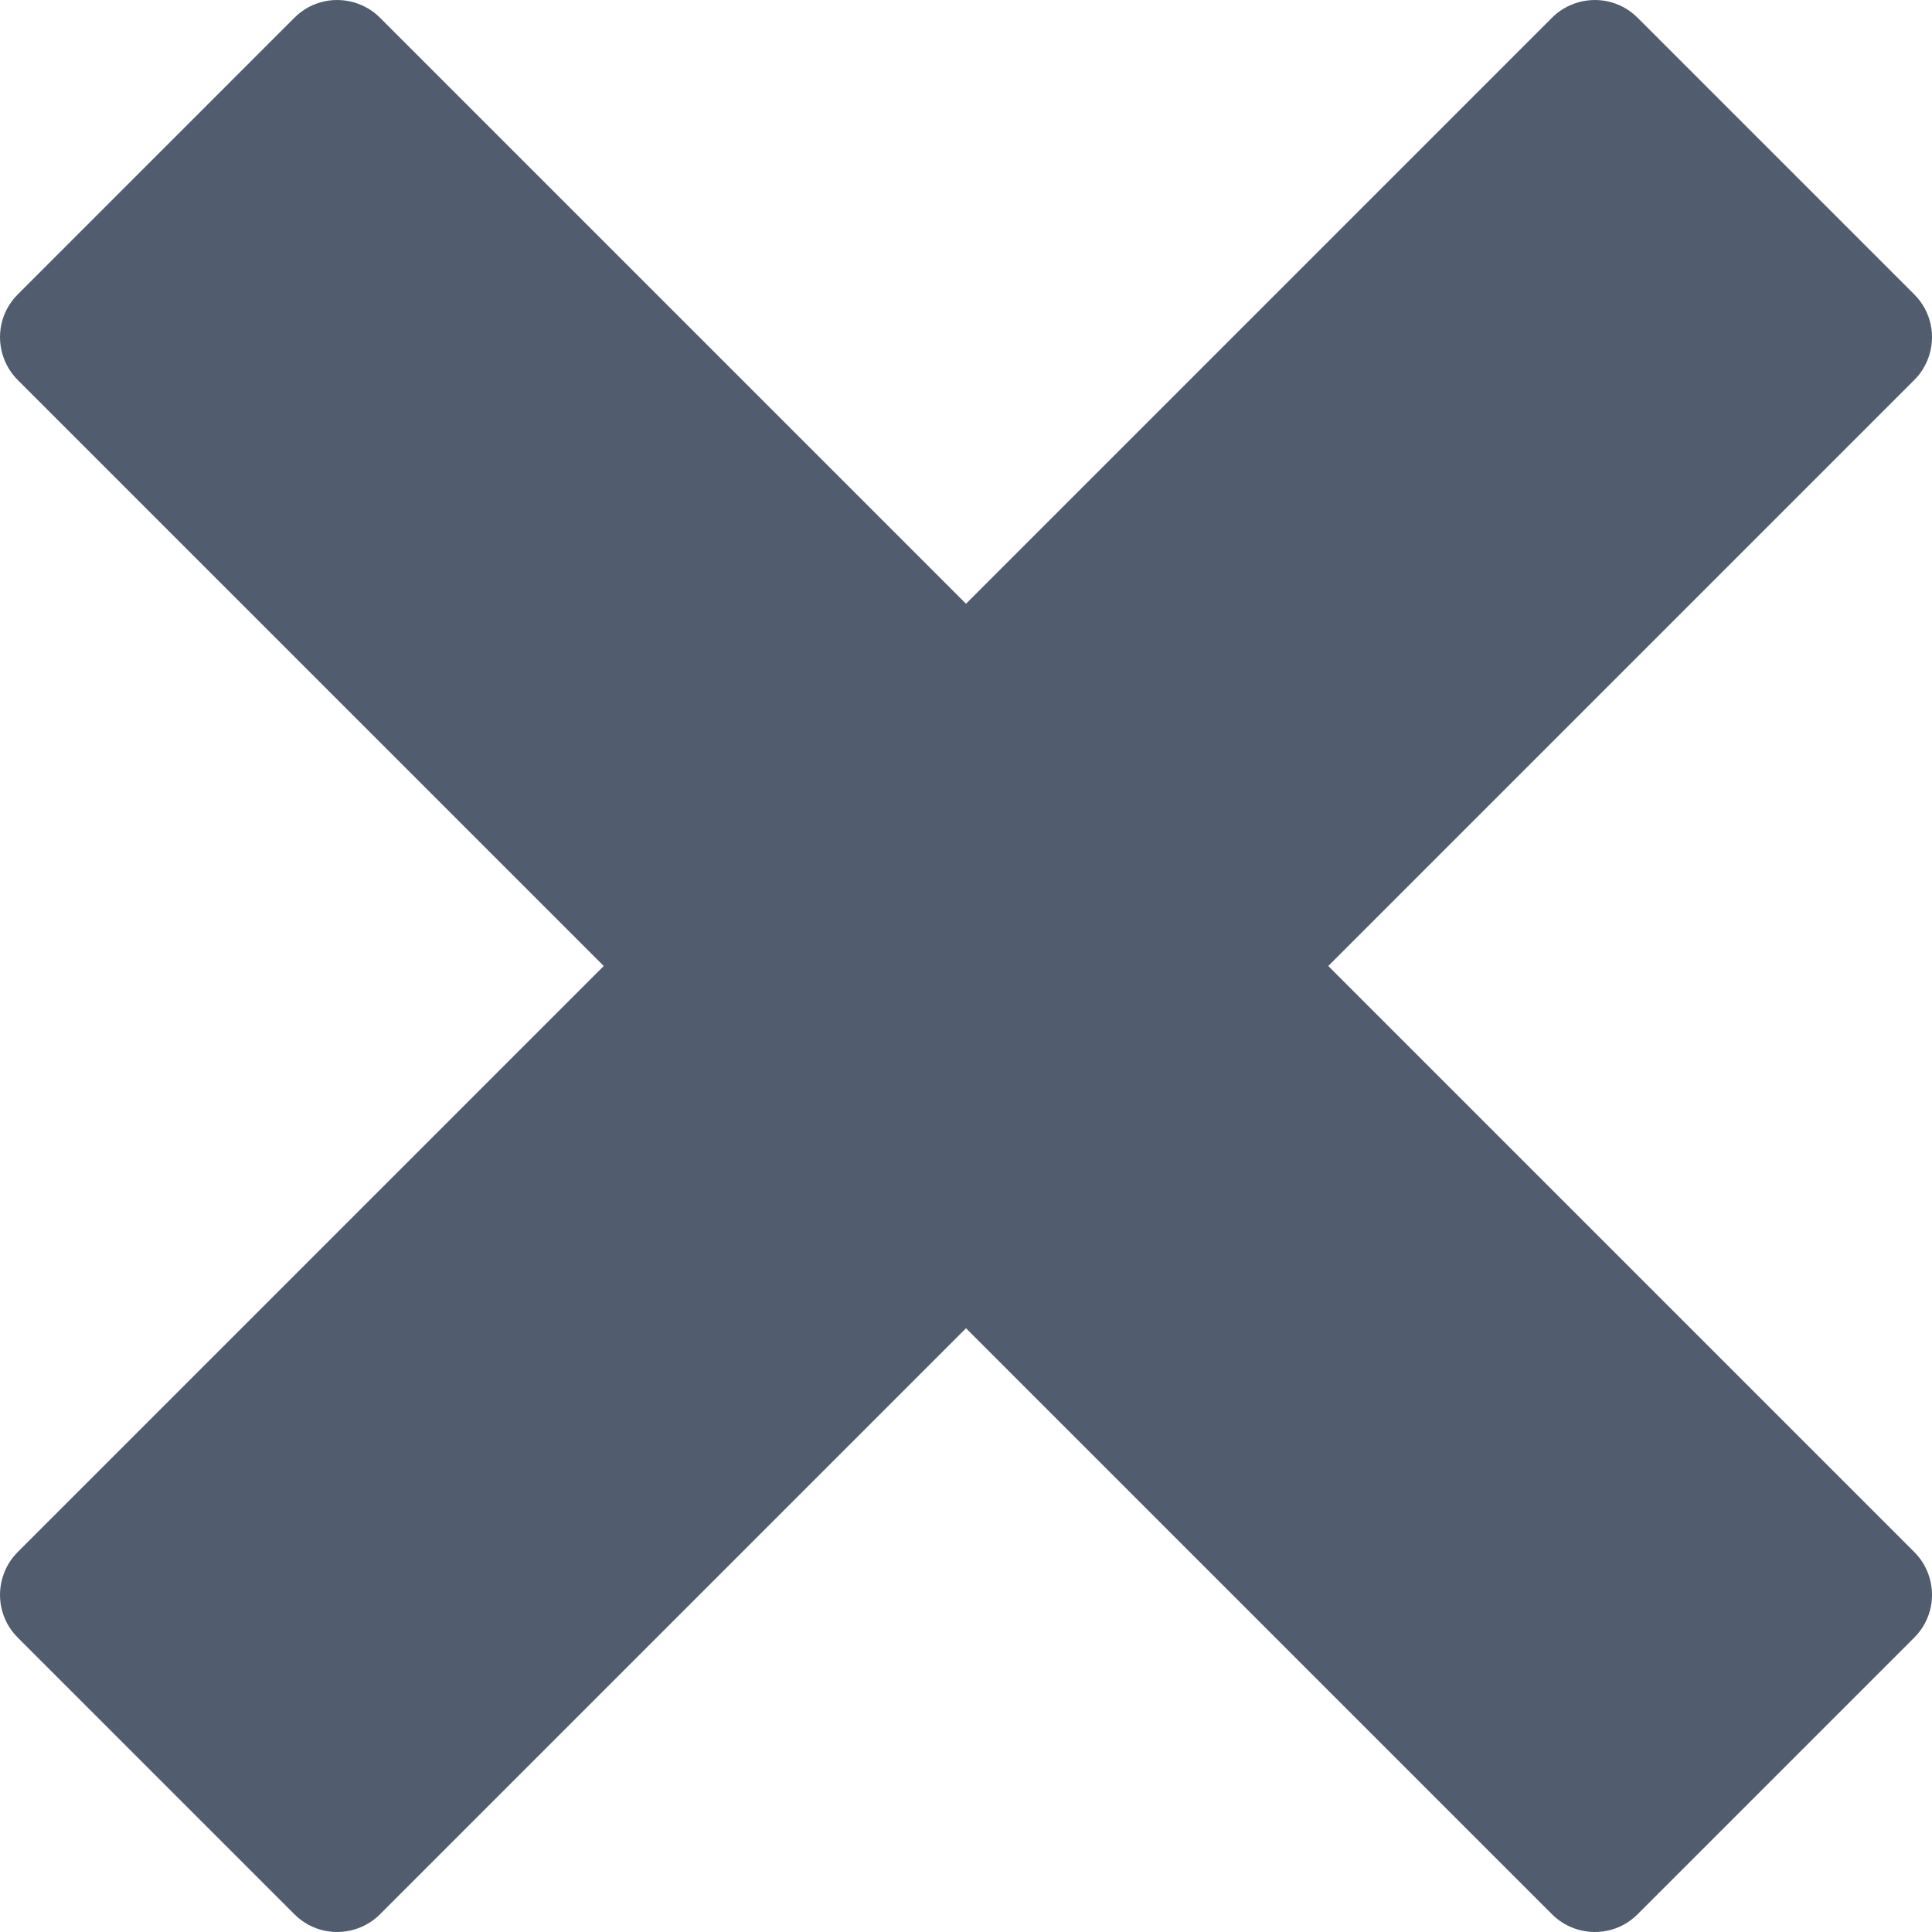
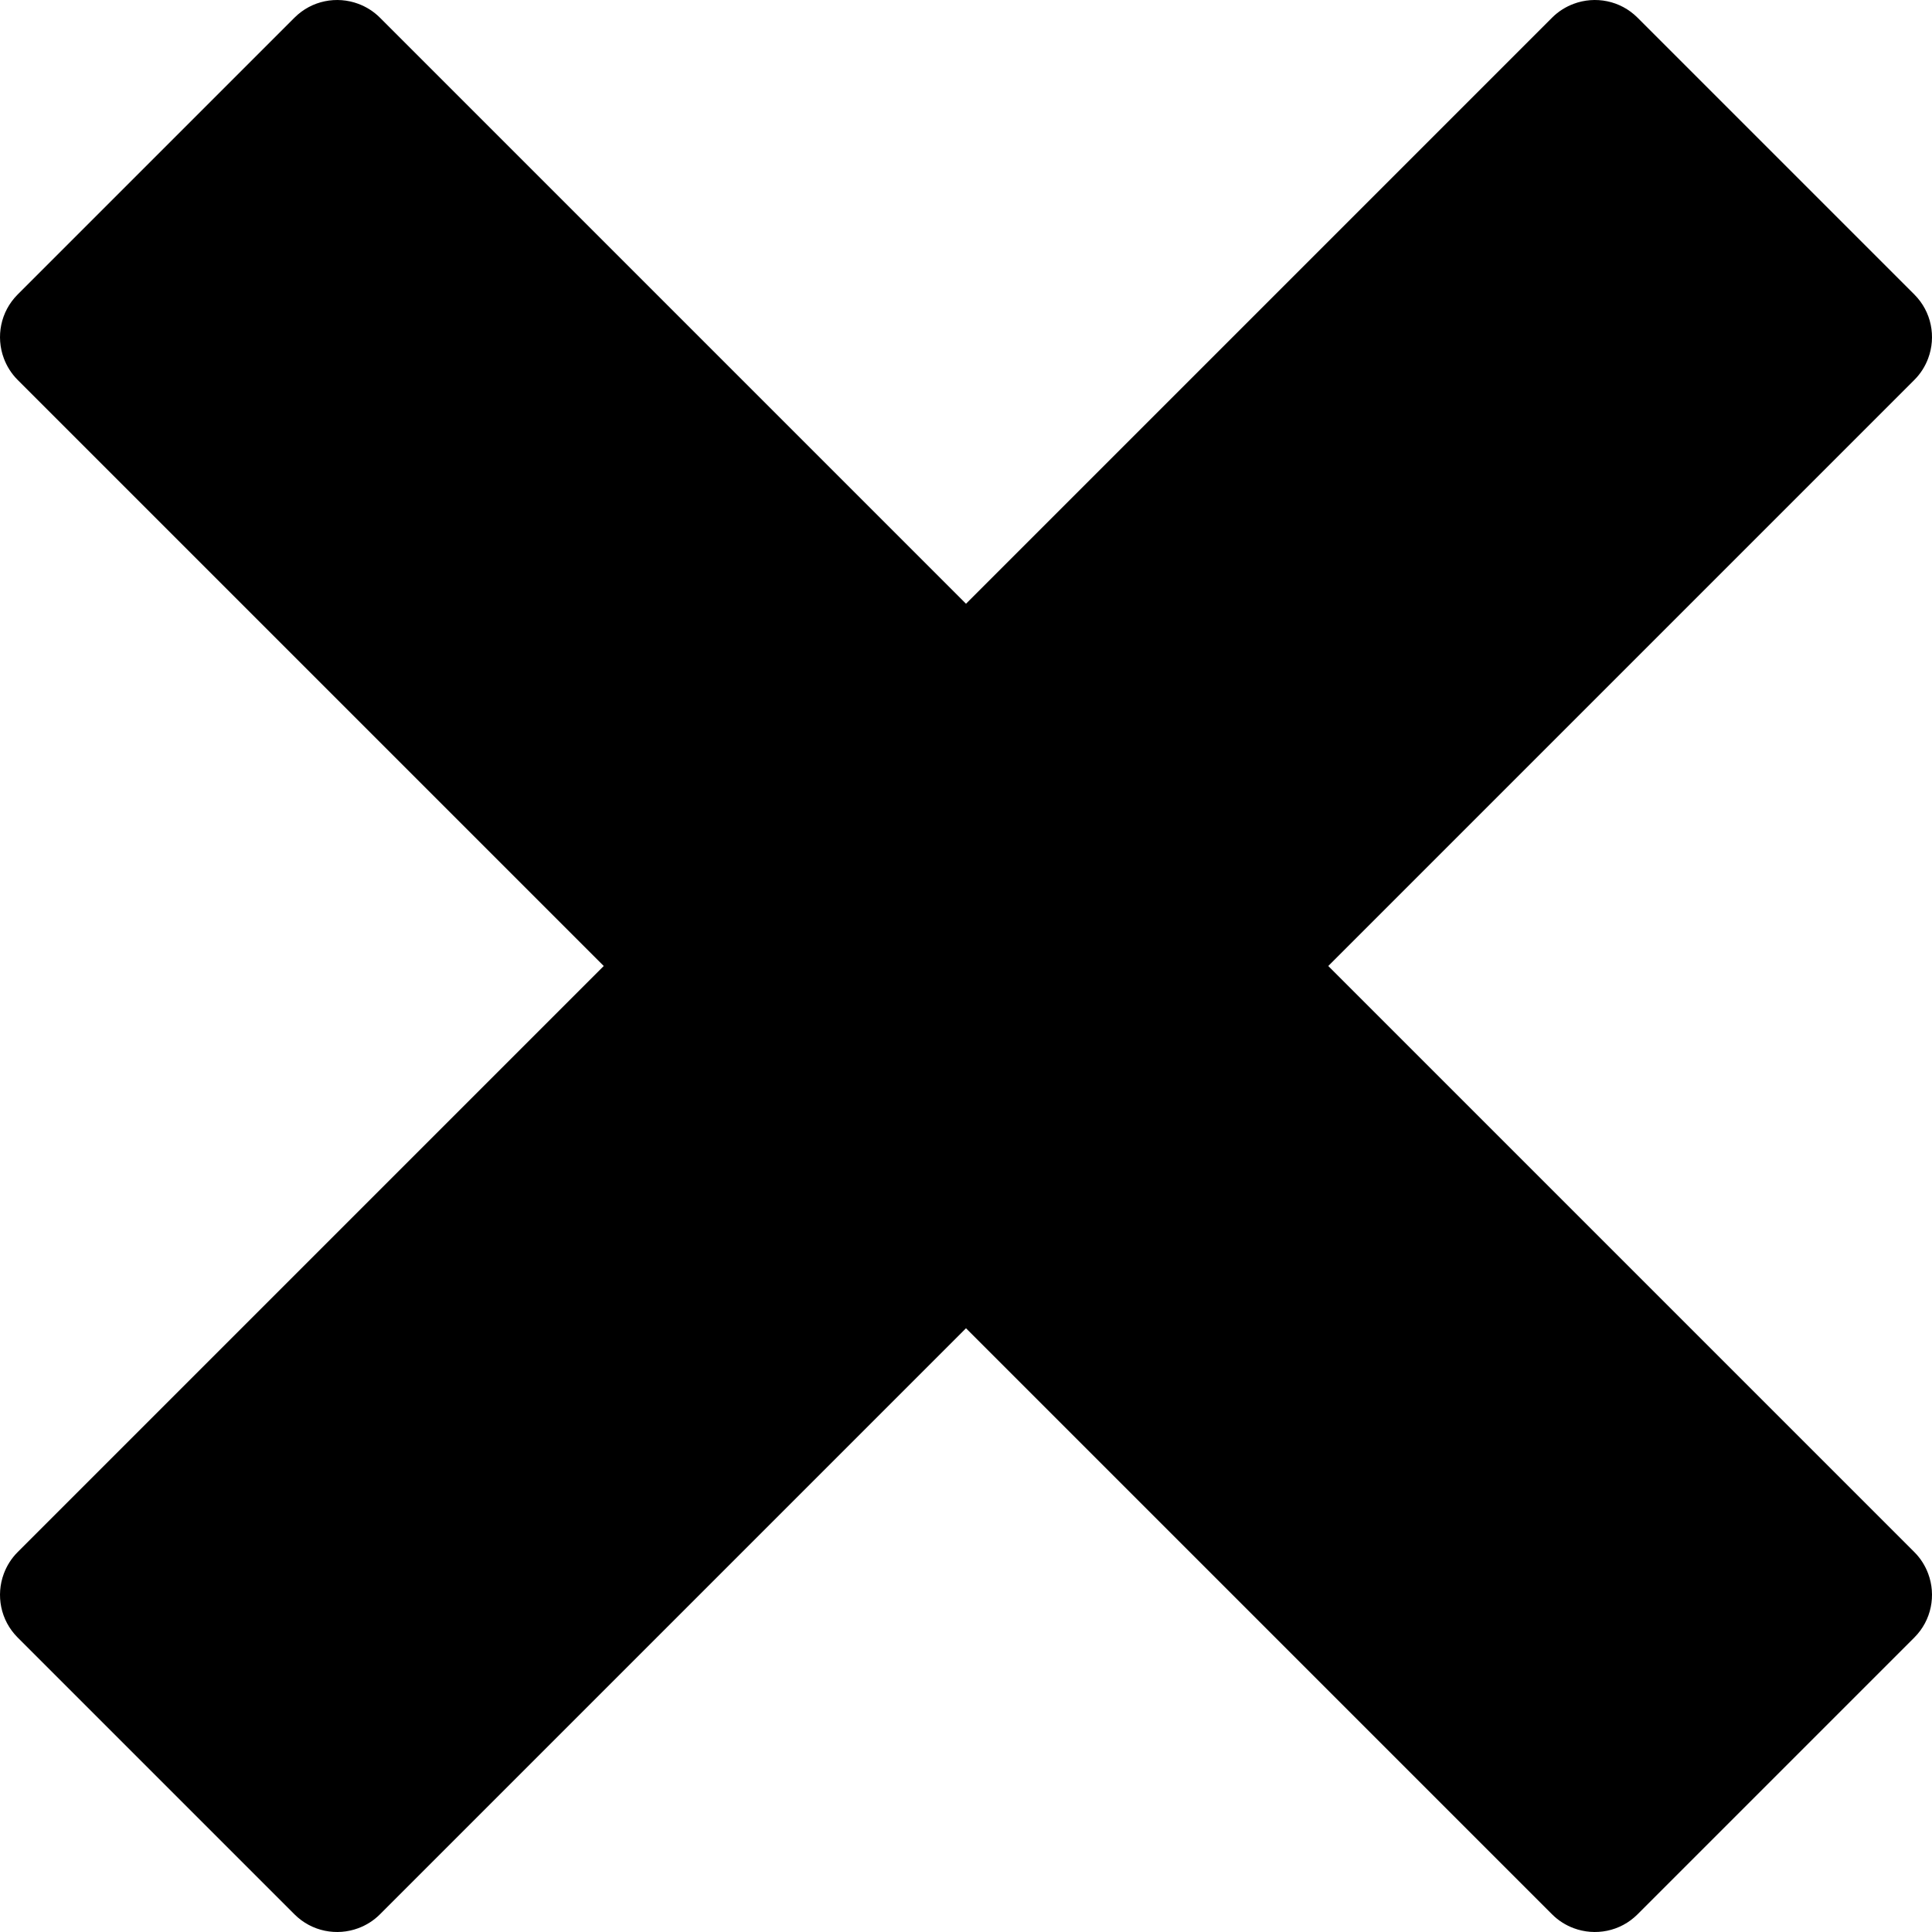
- <svg xmlns="http://www.w3.org/2000/svg" viewBox="0 0 512 512" fill="#515d6e" id="svg2" version="1.1">
-   <defs id="defs71" />
-   <path d="M 507.331,411.33c-0.002-0.002-0.004-0.004-0.006-0.005L 352.003,256.00l 155.322-155.325c 0.002-0.002, 0.004-0.003, 0.006-0.005 c 1.672-1.673, 2.881-3.627, 3.656-5.708c 2.123-5.688, 0.912-12.341-3.662-16.915L 433.952,4.674c-4.574-4.573-11.225-5.783-16.914-3.66 c-2.08,0.775-4.035,1.984-5.709,3.655c0.00,0.002-0.002,0.003-0.004,0.005L 256.001,160.00L 100.677,4.675 c-0.002-0.002-0.003-0.003-0.005-0.005c-1.673-1.671-3.627-2.88-5.707-3.655c-5.69-2.124-12.341-0.913-16.915,3.66L 4.676,78.049 c-4.574,4.574-5.784,11.226-3.661,16.914c 0.776,2.08, 1.985,4.036, 3.656,5.708c 0.002,0.001, 0.003,0.003, 0.005,0.005L 160.001,256.00 L 4.676,411.326c-0.001,0.002-0.003,0.003-0.004,0.005c-1.671,1.673-2.88,3.627-3.657,5.707c-2.124,5.688-0.913,12.341, 3.661,16.915 l 73.374,73.373c 4.575,4.574, 11.226,5.784, 16.915,3.661c 2.08-0.776, 4.035-1.985, 5.708-3.656c 0.001-0.002, 0.003-0.003, 0.005-0.005 l 155.324-155.325l 155.324,155.325c 0.002,0.001, 0.004,0.003, 0.006,0.004c 1.674,1.672, 3.627,2.881, 5.707,3.657 c 5.689,2.123, 12.342,0.913, 16.914-3.661l 73.373-73.374c 4.574-4.574, 5.785-11.227, 3.662-16.915 C 510.212,414.957, 509.003,413.003, 507.331,411.33z" id="path67" />
+ <svg xmlns="http://www.w3.org/2000/svg" version="1.1" width="512" height="512" viewBox="0 0 512 512" fill="@{icon-color}">
+   <path d="M 507.331,411.33c-0.002-0.002-0.004-0.004-0.006-0.005L 352.003,256.00l 155.322-155.325c 0.002-0.002, 0.004-0.003, 0.006-0.005 c 1.672-1.673, 2.881-3.627, 3.656-5.708c 2.123-5.688, 0.912-12.341-3.662-16.915L 433.952,4.674c-4.574-4.573-11.225-5.783-16.914-3.66 c-2.08,0.775-4.035,1.984-5.709,3.655c0.00,0.002-0.002,0.003-0.004,0.005L 256.001,160.00L 100.677,4.675 c-0.002-0.002-0.003-0.003-0.005-0.005c-1.673-1.671-3.627-2.88-5.707-3.655c-5.69-2.124-12.341-0.913-16.915,3.66L 4.676,78.049 c-4.574,4.574-5.784,11.226-3.661,16.914c 0.776,2.08, 1.985,4.036, 3.656,5.708c 0.002,0.001, 0.003,0.003, 0.005,0.005L 160.001,256.00 L 4.676,411.326c-0.001,0.002-0.003,0.003-0.004,0.005c-1.671,1.673-2.88,3.627-3.657,5.707c-2.124,5.688-0.913,12.341, 3.661,16.915 l 73.374,73.373c 4.575,4.574, 11.226,5.784, 16.915,3.661c 2.08-0.776, 4.035-1.985, 5.708-3.656c 0.001-0.002, 0.003-0.003, 0.005-0.005 l 155.324-155.325l 155.324,155.325c 0.002,0.001, 0.004,0.003, 0.006,0.004c 1.674,1.672, 3.627,2.881, 5.707,3.657 c 5.689,2.123, 12.342,0.913, 16.914-3.661l 73.373-73.374c 4.574-4.574, 5.785-11.227, 3.662-16.915 C 510.212,414.957, 509.003,413.003, 507.331,411.33z" />
</svg>
